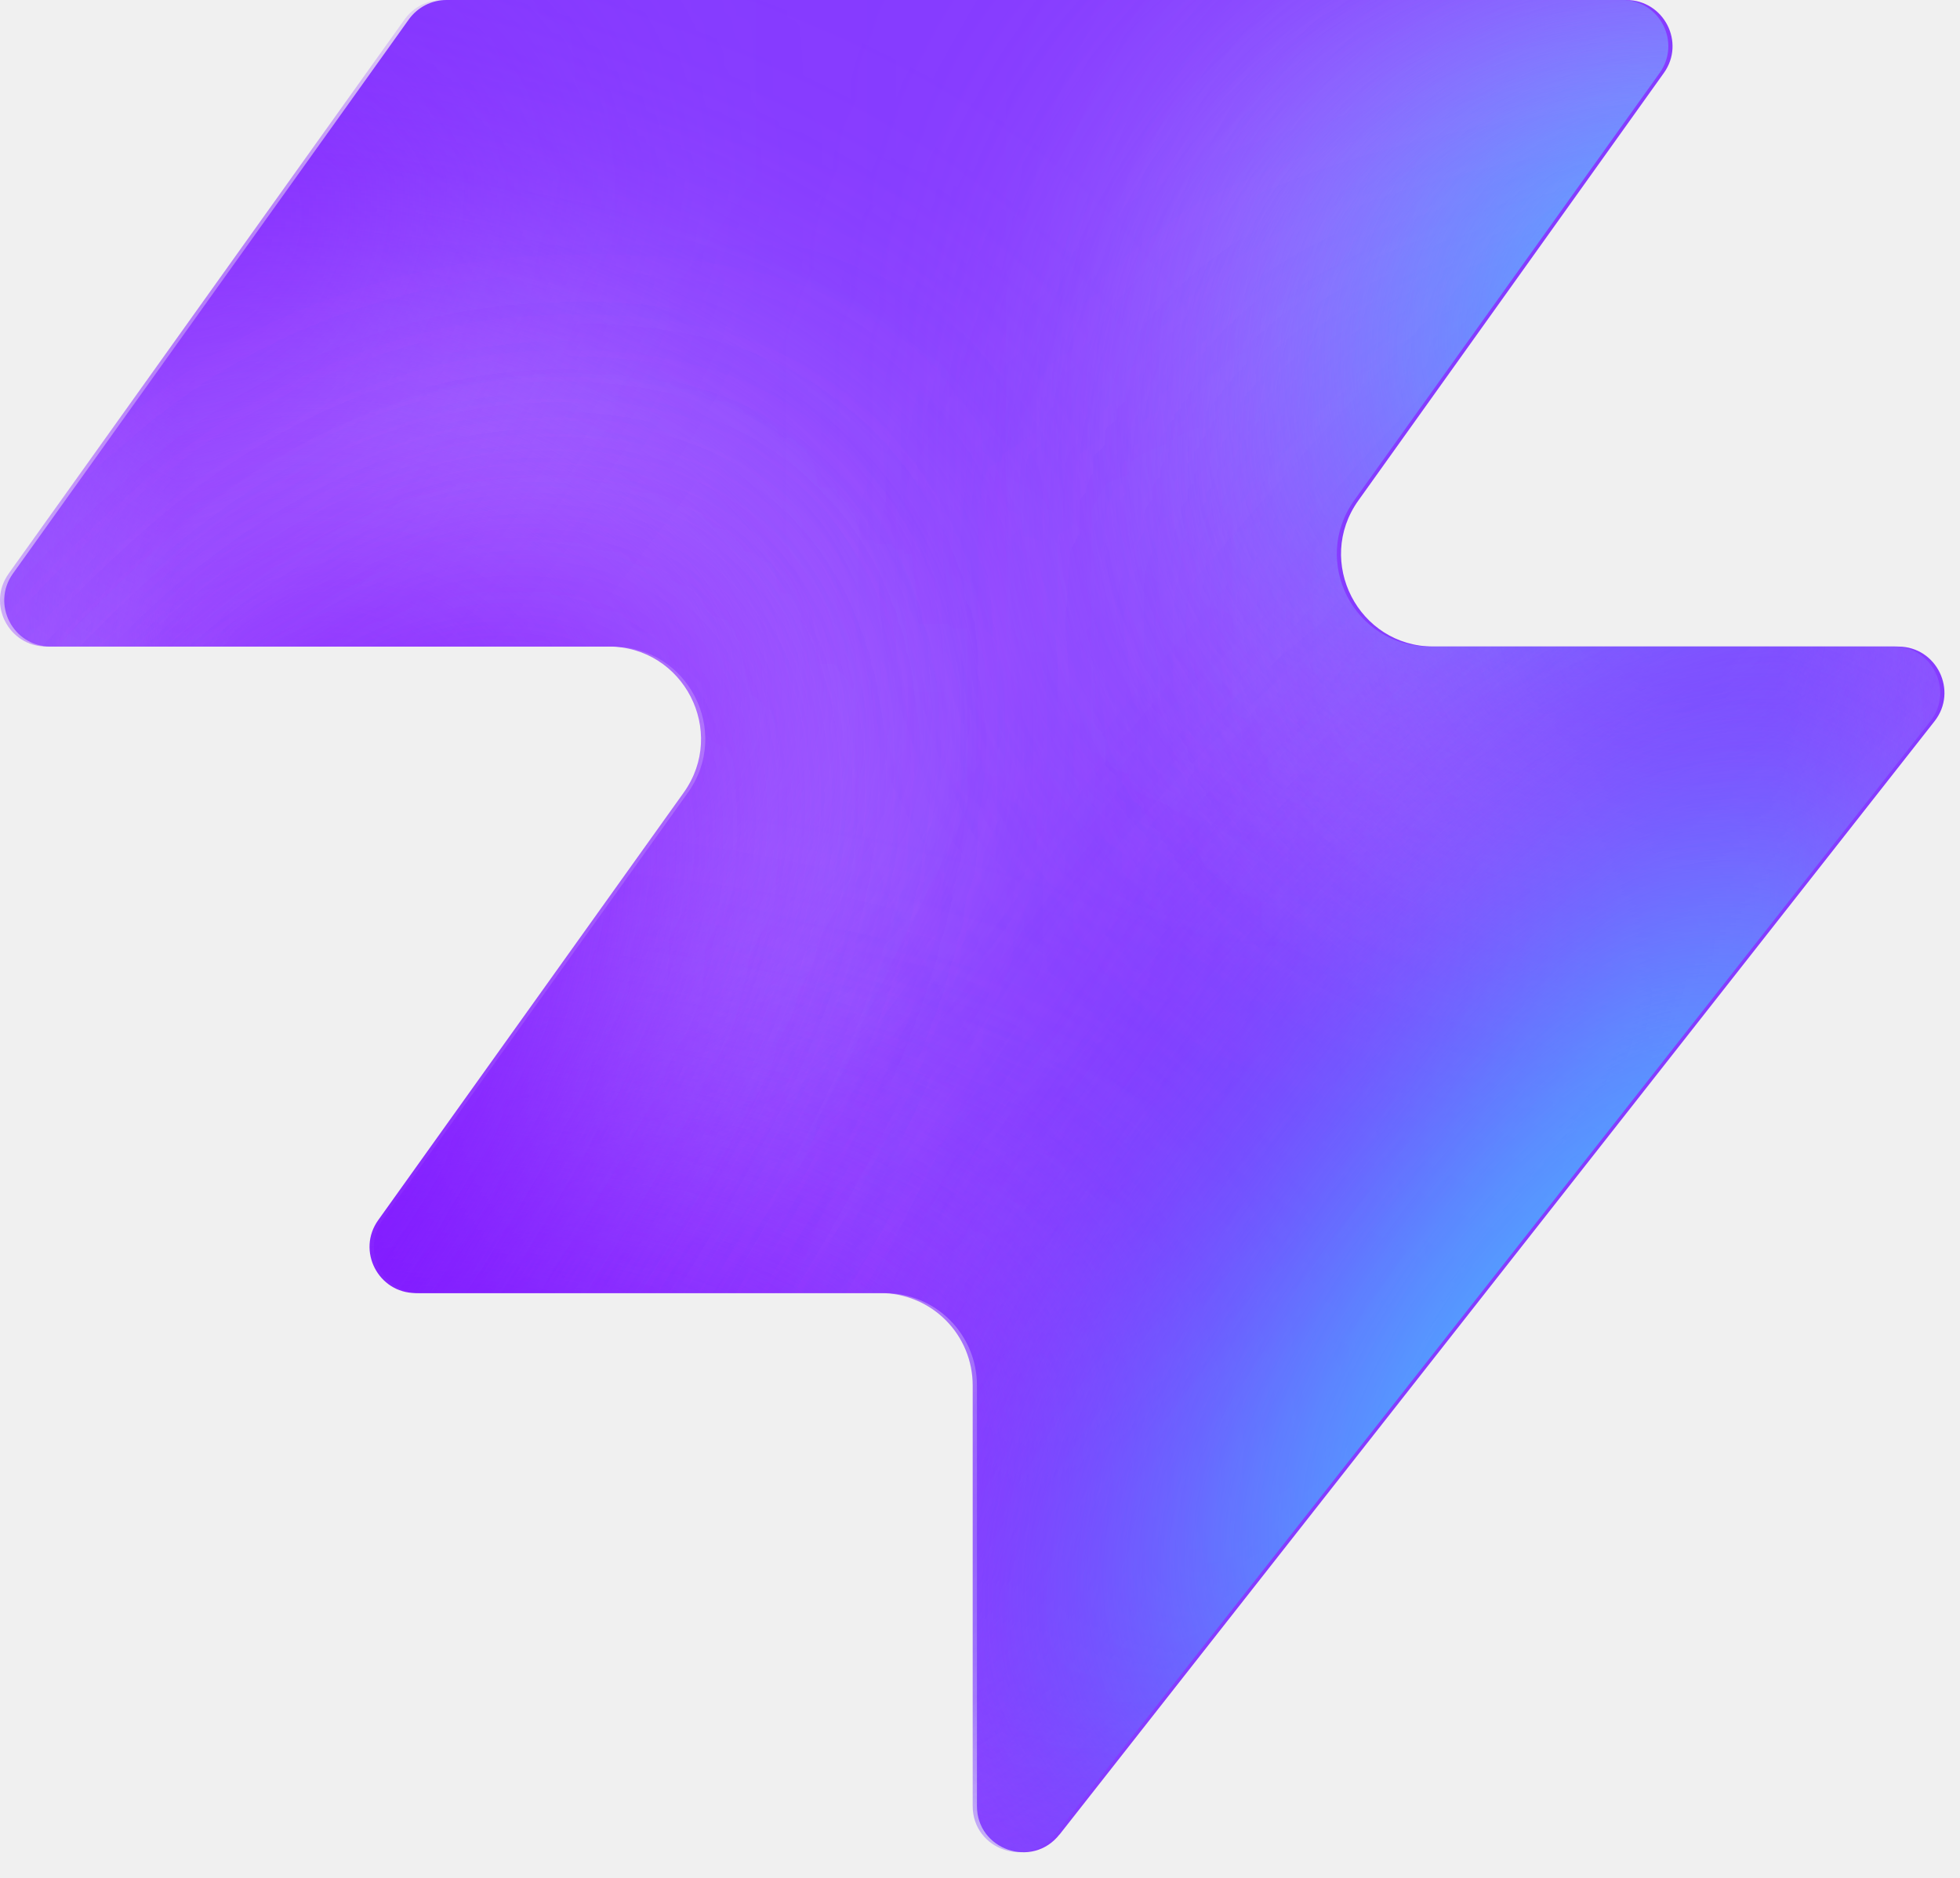
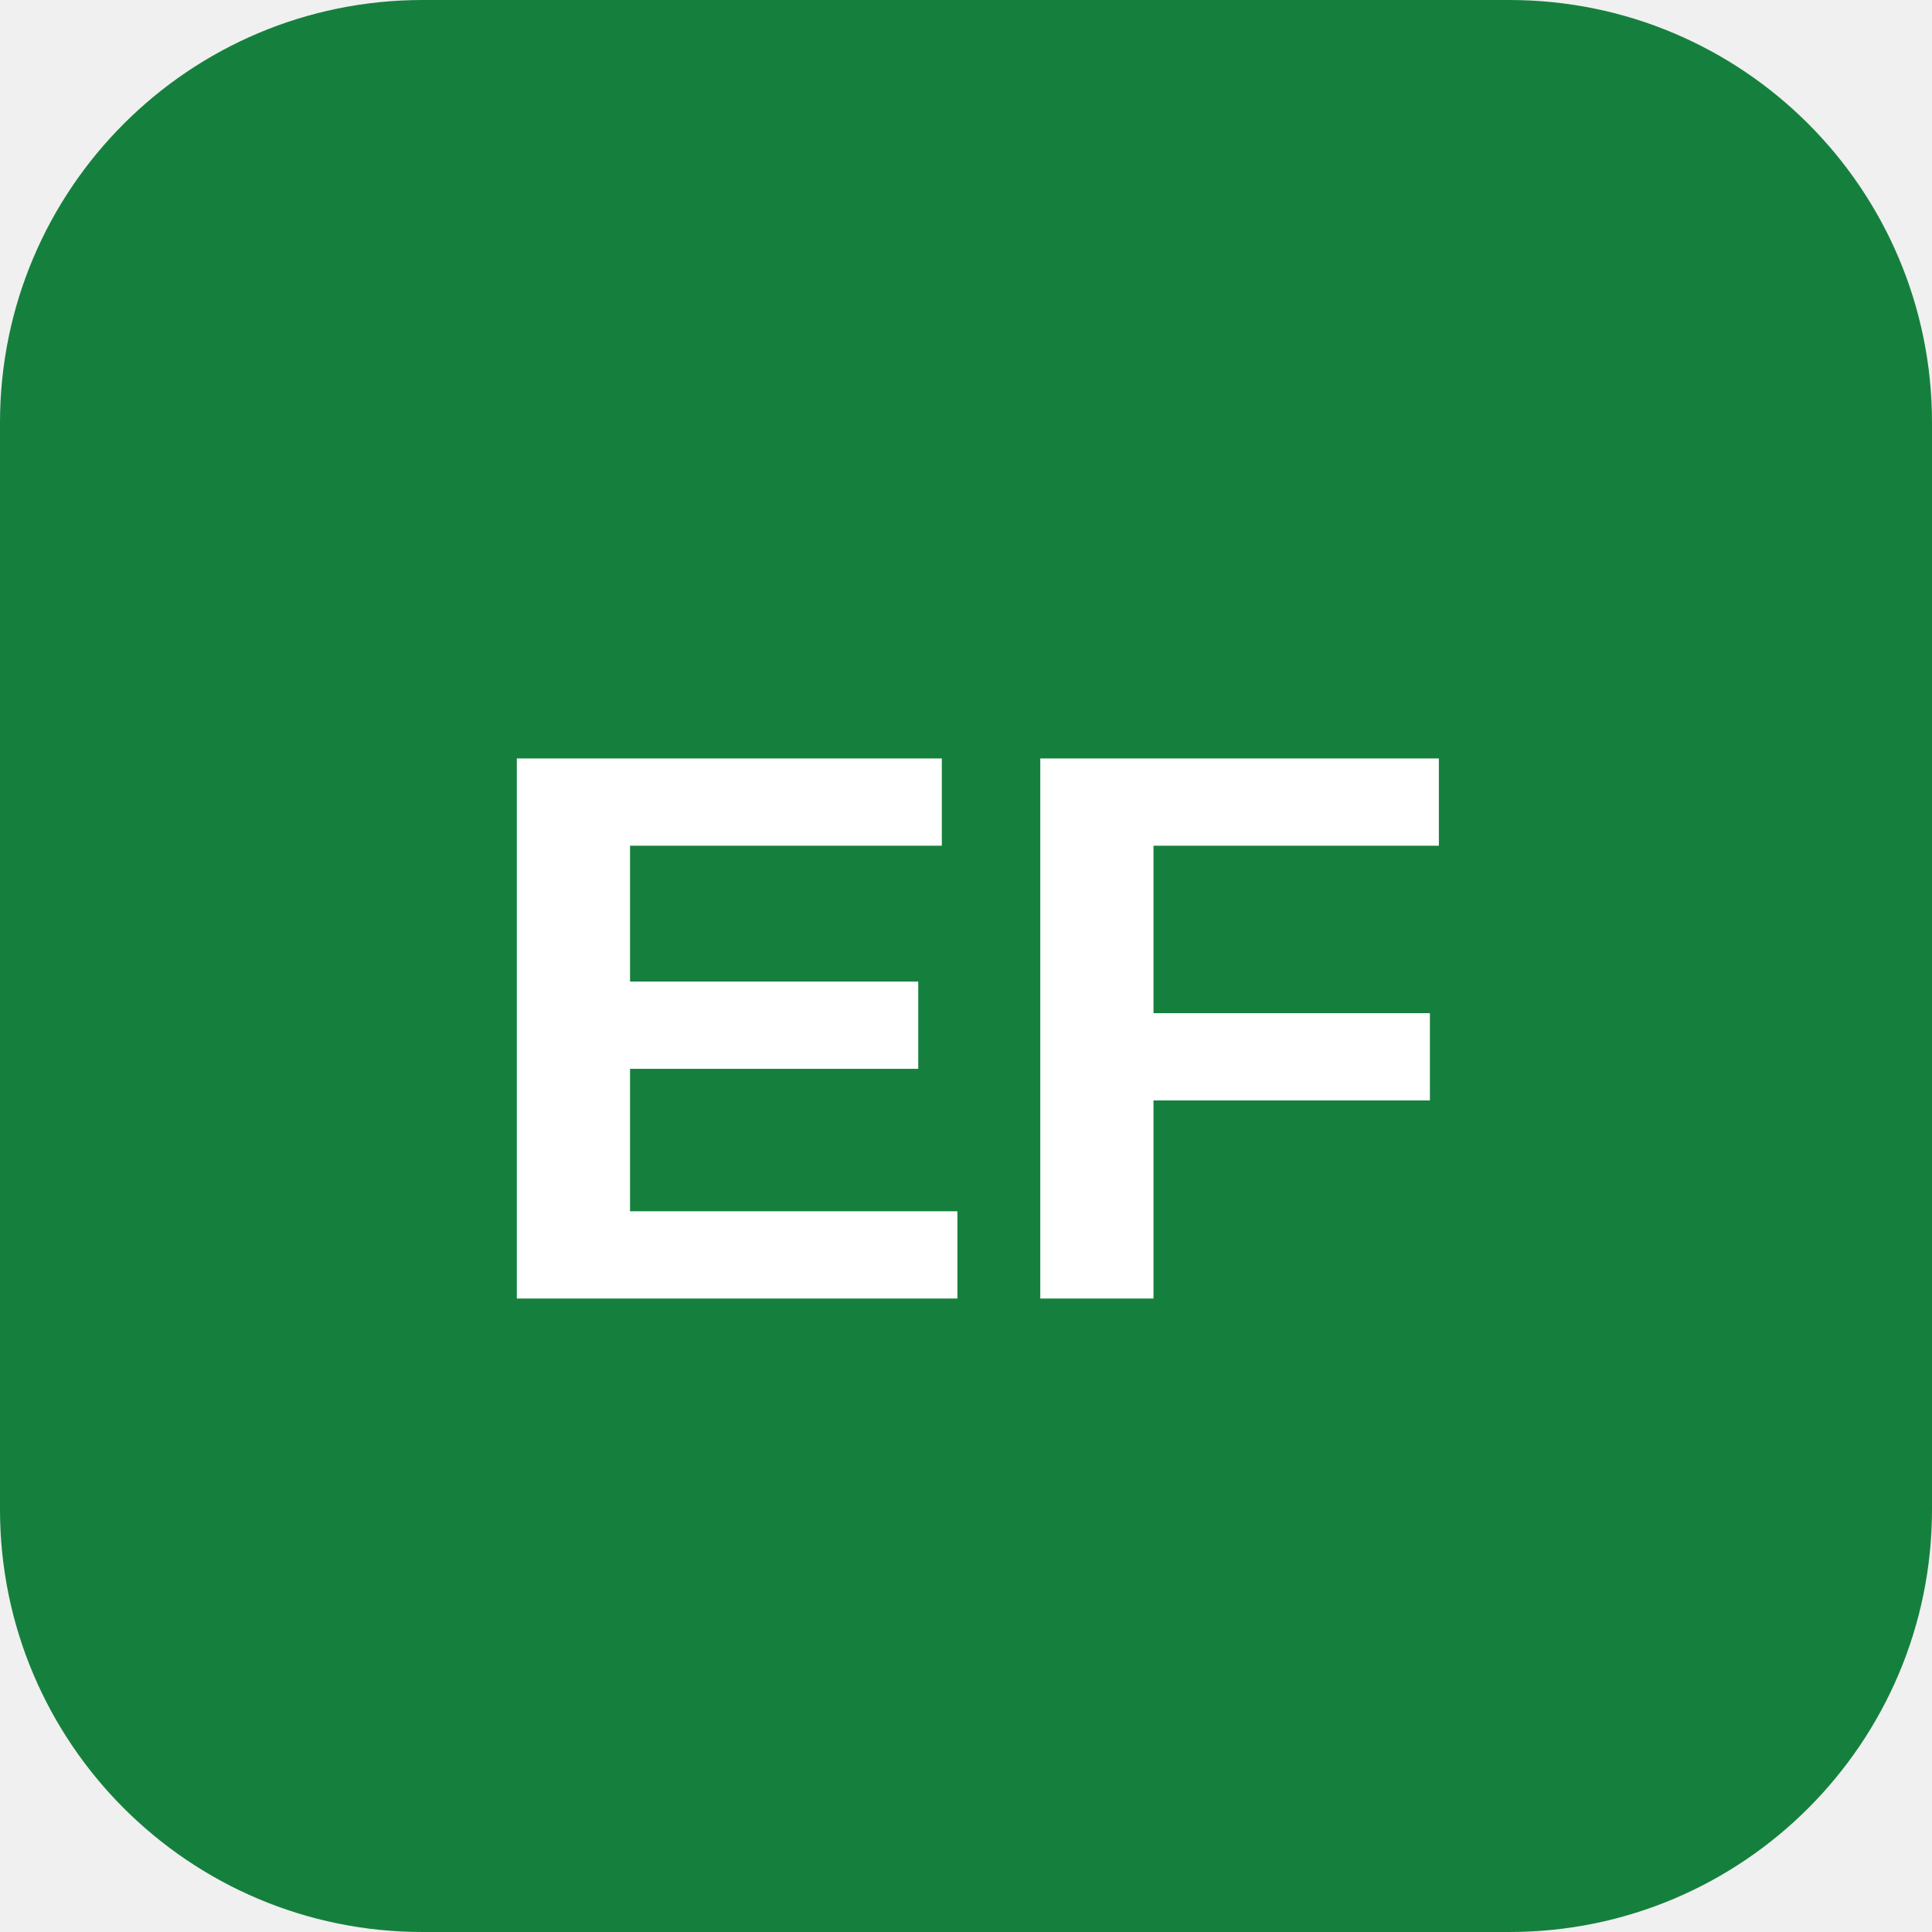
- <svg xmlns="http://www.w3.org/2000/svg" width="48" height="46" fill="none" viewBox="0 0 48 46">
-   <path fill="#863bff" d="M25.946 44.938c-.664.845-2.021.375-2.021-.698V33.937a2.26 2.26 0 0 0-2.262-2.262H10.287c-.92 0-1.456-1.04-.92-1.788l7.48-10.471c1.07-1.497 0-3.578-1.842-3.578H1.237c-.92 0-1.456-1.04-.92-1.788L10.013.474c.214-.297.556-.474.92-.474h28.894c.92 0 1.456 1.04.92 1.788l-7.48 10.471c-1.07 1.498 0 3.579 1.842 3.579h11.377c.943 0 1.473 1.088.89 1.83L25.947 44.94z" style="fill:#863bff;fill:color(display-p3 .525 .23 1);fill-opacity:1" />
-   <mask id="a" width="48" height="46" x="0" y="0" maskUnits="userSpaceOnUse" style="mask-type:alpha">
-     <path fill="#000" d="M25.842 44.938c-.664.844-2.021.375-2.021-.698V33.937a2.26 2.26 0 0 0-2.262-2.262H10.183c-.92 0-1.456-1.04-.92-1.788l7.48-10.471c1.07-1.498 0-3.579-1.842-3.579H1.133c-.92 0-1.456-1.04-.92-1.787L9.91.473c.214-.297.556-.474.92-.474h28.894c.92 0 1.456 1.04.92 1.788l-7.48 10.471c-1.07 1.498 0 3.578 1.842 3.578h11.377c.943 0 1.473 1.088.89 1.832L25.843 44.94z" style="fill:#000;fill-opacity:1" />
-   </mask>
-   <g mask="url(#a)">
-     <g filter="url(#b)">
-       <ellipse cx="5.508" cy="14.704" fill="#ede6ff" rx="5.508" ry="14.704" style="fill:#ede6ff;fill:color(display-p3 .927 .903 1);fill-opacity:1" transform="matrix(.00324 1 1 -.00324 -4.47 31.516)" />
-     </g>
-     <g filter="url(#c)">
-       <ellipse cx="10.399" cy="29.851" fill="#ede6ff" rx="10.399" ry="29.851" style="fill:#ede6ff;fill:color(display-p3 .927 .903 1);fill-opacity:1" transform="matrix(.00324 1 1 -.00324 -39.328 7.883)" />
-     </g>
-     <g filter="url(#d)">
-       <ellipse cx="5.508" cy="30.487" fill="#7e14ff" rx="5.508" ry="30.487" style="fill:#7e14ff;fill:color(display-p3 .492 .077 1);fill-opacity:1" transform="rotate(89.814 -25.913 -14.639)scale(1 -1)" />
-     </g>
-     <g filter="url(#e)">
-       <ellipse cx="5.508" cy="30.599" fill="#7e14ff" rx="5.508" ry="30.599" style="fill:#7e14ff;fill:color(display-p3 .492 .077 1);fill-opacity:1" transform="rotate(89.814 -32.644 -3.334)scale(1 -1)" />
-     </g>
-     <g filter="url(#f)">
-       <ellipse cx="5.508" cy="30.599" fill="#7e14ff" rx="5.508" ry="30.599" style="fill:#7e14ff;fill:color(display-p3 .492 .077 1);fill-opacity:1" transform="matrix(.00324 1 1 -.00324 -34.34 30.47)" />
-     </g>
-     <g filter="url(#g)">
-       <ellipse cx="14.072" cy="22.078" fill="#ede6ff" rx="14.072" ry="22.078" style="fill:#ede6ff;fill:color(display-p3 .927 .903 1);fill-opacity:1" transform="rotate(93.35 24.506 48.493)scale(-1 1)" />
-     </g>
-     <g filter="url(#h)">
-       <ellipse cx="3.47" cy="21.501" fill="#7e14ff" rx="3.47" ry="21.501" style="fill:#7e14ff;fill:color(display-p3 .492 .077 1);fill-opacity:1" transform="rotate(89.009 28.708 47.59)scale(-1 1)" />
-     </g>
-     <g filter="url(#i)">
-       <ellipse cx="3.47" cy="21.501" fill="#7e14ff" rx="3.47" ry="21.501" style="fill:#7e14ff;fill:color(display-p3 .492 .077 1);fill-opacity:1" transform="rotate(89.009 28.708 47.59)scale(-1 1)" />
-     </g>
-     <g filter="url(#j)">
-       <ellipse cx=".387" cy="8.972" fill="#7e14ff" rx="4.407" ry="29.108" style="fill:#7e14ff;fill:color(display-p3 .492 .077 1);fill-opacity:1" transform="rotate(39.51 .387 8.972)" />
-     </g>
-     <g filter="url(#k)">
-       <ellipse cx="47.523" cy="-6.092" fill="#7e14ff" rx="4.407" ry="29.108" style="fill:#7e14ff;fill:color(display-p3 .492 .077 1);fill-opacity:1" transform="rotate(37.892 47.523 -6.092)" />
-     </g>
-     <g filter="url(#l)">
-       <ellipse cx="41.412" cy="6.333" fill="#47bfff" rx="5.971" ry="9.665" style="fill:#47bfff;fill:color(display-p3 .28 .748 1);fill-opacity:1" transform="rotate(37.892 41.412 6.333)" />
-     </g>
-     <g filter="url(#m)">
-       <ellipse cx="-1.879" cy="38.332" fill="#7e14ff" rx="4.407" ry="29.108" style="fill:#7e14ff;fill:color(display-p3 .492 .077 1);fill-opacity:1" transform="rotate(37.892 -1.88 38.332)" />
-     </g>
-     <g filter="url(#n)">
-       <ellipse cx="-1.879" cy="38.332" fill="#7e14ff" rx="4.407" ry="29.108" style="fill:#7e14ff;fill:color(display-p3 .492 .077 1);fill-opacity:1" transform="rotate(37.892 -1.88 38.332)" />
-     </g>
-     <g filter="url(#o)">
-       <ellipse cx="35.651" cy="29.907" fill="#7e14ff" rx="4.407" ry="29.108" style="fill:#7e14ff;fill:color(display-p3 .492 .077 1);fill-opacity:1" transform="rotate(37.892 35.651 29.907)" />
-     </g>
-     <g filter="url(#p)">
-       <ellipse cx="38.418" cy="32.4" fill="#47bfff" rx="5.971" ry="15.297" style="fill:#47bfff;fill:color(display-p3 .28 .748 1);fill-opacity:1" transform="rotate(37.892 38.418 32.4)" />
-     </g>
-   </g>
-   <defs>
-     <filter id="b" width="60.045" height="41.654" x="-19.77" y="16.149" color-interpolation-filters="sRGB" filterUnits="userSpaceOnUse">
-       <feFlood flood-opacity="0" result="BackgroundImageFix" />
-       <feBlend in="SourceGraphic" in2="BackgroundImageFix" result="shape" />
-       <feGaussianBlur result="effect1_foregroundBlur_2002_17158" stdDeviation="7.659" />
-     </filter>
-     <filter id="c" width="90.34" height="51.437" x="-54.613" y="-7.533" color-interpolation-filters="sRGB" filterUnits="userSpaceOnUse">
-       <feFlood flood-opacity="0" result="BackgroundImageFix" />
-       <feBlend in="SourceGraphic" in2="BackgroundImageFix" result="shape" />
-       <feGaussianBlur result="effect1_foregroundBlur_2002_17158" stdDeviation="7.659" />
-     </filter>
-     <filter id="d" width="79.355" height="29.4" x="-49.64" y="2.03" color-interpolation-filters="sRGB" filterUnits="userSpaceOnUse">
-       <feFlood flood-opacity="0" result="BackgroundImageFix" />
-       <feBlend in="SourceGraphic" in2="BackgroundImageFix" result="shape" />
-       <feGaussianBlur result="effect1_foregroundBlur_2002_17158" stdDeviation="4.596" />
-     </filter>
-     <filter id="e" width="79.579" height="29.4" x="-45.045" y="20.029" color-interpolation-filters="sRGB" filterUnits="userSpaceOnUse">
-       <feFlood flood-opacity="0" result="BackgroundImageFix" />
-       <feBlend in="SourceGraphic" in2="BackgroundImageFix" result="shape" />
-       <feGaussianBlur result="effect1_foregroundBlur_2002_17158" stdDeviation="4.596" />
-     </filter>
-     <filter id="f" width="79.579" height="29.4" x="-43.513" y="21.178" color-interpolation-filters="sRGB" filterUnits="userSpaceOnUse">
-       <feFlood flood-opacity="0" result="BackgroundImageFix" />
-       <feBlend in="SourceGraphic" in2="BackgroundImageFix" result="shape" />
-       <feGaussianBlur result="effect1_foregroundBlur_2002_17158" stdDeviation="4.596" />
-     </filter>
-     <filter id="g" width="74.749" height="58.852" x="15.756" y="-17.901" color-interpolation-filters="sRGB" filterUnits="userSpaceOnUse">
-       <feFlood flood-opacity="0" result="BackgroundImageFix" />
-       <feBlend in="SourceGraphic" in2="BackgroundImageFix" result="shape" />
-       <feGaussianBlur result="effect1_foregroundBlur_2002_17158" stdDeviation="7.659" />
-     </filter>
-     <filter id="h" width="61.377" height="25.362" x="23.548" y="2.284" color-interpolation-filters="sRGB" filterUnits="userSpaceOnUse">
-       <feFlood flood-opacity="0" result="BackgroundImageFix" />
-       <feBlend in="SourceGraphic" in2="BackgroundImageFix" result="shape" />
-       <feGaussianBlur result="effect1_foregroundBlur_2002_17158" stdDeviation="4.596" />
-     </filter>
-     <filter id="i" width="61.377" height="25.362" x="23.548" y="2.284" color-interpolation-filters="sRGB" filterUnits="userSpaceOnUse">
-       <feFlood flood-opacity="0" result="BackgroundImageFix" />
-       <feBlend in="SourceGraphic" in2="BackgroundImageFix" result="shape" />
-       <feGaussianBlur result="effect1_foregroundBlur_2002_17158" stdDeviation="4.596" />
-     </filter>
-     <filter id="j" width="56.045" height="63.649" x="-27.636" y="-22.853" color-interpolation-filters="sRGB" filterUnits="userSpaceOnUse">
-       <feFlood flood-opacity="0" result="BackgroundImageFix" />
-       <feBlend in="SourceGraphic" in2="BackgroundImageFix" result="shape" />
-       <feGaussianBlur result="effect1_foregroundBlur_2002_17158" stdDeviation="4.596" />
-     </filter>
-     <filter id="k" width="54.814" height="64.646" x="20.116" y="-38.415" color-interpolation-filters="sRGB" filterUnits="userSpaceOnUse">
-       <feFlood flood-opacity="0" result="BackgroundImageFix" />
-       <feBlend in="SourceGraphic" in2="BackgroundImageFix" result="shape" />
-       <feGaussianBlur result="effect1_foregroundBlur_2002_17158" stdDeviation="4.596" />
-     </filter>
-     <filter id="l" width="33.541" height="35.313" x="24.641" y="-11.323" color-interpolation-filters="sRGB" filterUnits="userSpaceOnUse">
-       <feFlood flood-opacity="0" result="BackgroundImageFix" />
-       <feBlend in="SourceGraphic" in2="BackgroundImageFix" result="shape" />
-       <feGaussianBlur result="effect1_foregroundBlur_2002_17158" stdDeviation="4.596" />
-     </filter>
-     <filter id="m" width="54.814" height="64.646" x="-29.286" y="6.009" color-interpolation-filters="sRGB" filterUnits="userSpaceOnUse">
-       <feFlood flood-opacity="0" result="BackgroundImageFix" />
-       <feBlend in="SourceGraphic" in2="BackgroundImageFix" result="shape" />
-       <feGaussianBlur result="effect1_foregroundBlur_2002_17158" stdDeviation="4.596" />
-     </filter>
-     <filter id="n" width="54.814" height="64.646" x="-29.286" y="6.009" color-interpolation-filters="sRGB" filterUnits="userSpaceOnUse">
-       <feFlood flood-opacity="0" result="BackgroundImageFix" />
-       <feBlend in="SourceGraphic" in2="BackgroundImageFix" result="shape" />
-       <feGaussianBlur result="effect1_foregroundBlur_2002_17158" stdDeviation="4.596" />
-     </filter>
-     <filter id="o" width="54.814" height="64.646" x="8.244" y="-2.416" color-interpolation-filters="sRGB" filterUnits="userSpaceOnUse">
-       <feFlood flood-opacity="0" result="BackgroundImageFix" />
-       <feBlend in="SourceGraphic" in2="BackgroundImageFix" result="shape" />
-       <feGaussianBlur result="effect1_foregroundBlur_2002_17158" stdDeviation="4.596" />
-     </filter>
-     <filter id="p" width="39.409" height="43.623" x="18.713" y="10.588" color-interpolation-filters="sRGB" filterUnits="userSpaceOnUse">
-       <feFlood flood-opacity="0" result="BackgroundImageFix" />
-       <feBlend in="SourceGraphic" in2="BackgroundImageFix" result="shape" />
-       <feGaussianBlur result="effect1_foregroundBlur_2002_17158" stdDeviation="4.596" />
-     </filter>
-   </defs>
+ <svg xmlns="http://www.w3.org/2000/svg" width="64" height="64" viewBox="0 0 64 64">
+   <rect width="64" height="64" rx="14" fill="#15803d" />
+   <text x="32" y="34" text-anchor="middle" dominant-baseline="central" font-family="-apple-system, 'Segoe UI', Arial, sans-serif" font-size="26" font-weight="800" fill="#ffffff">EF</text>
</svg>
